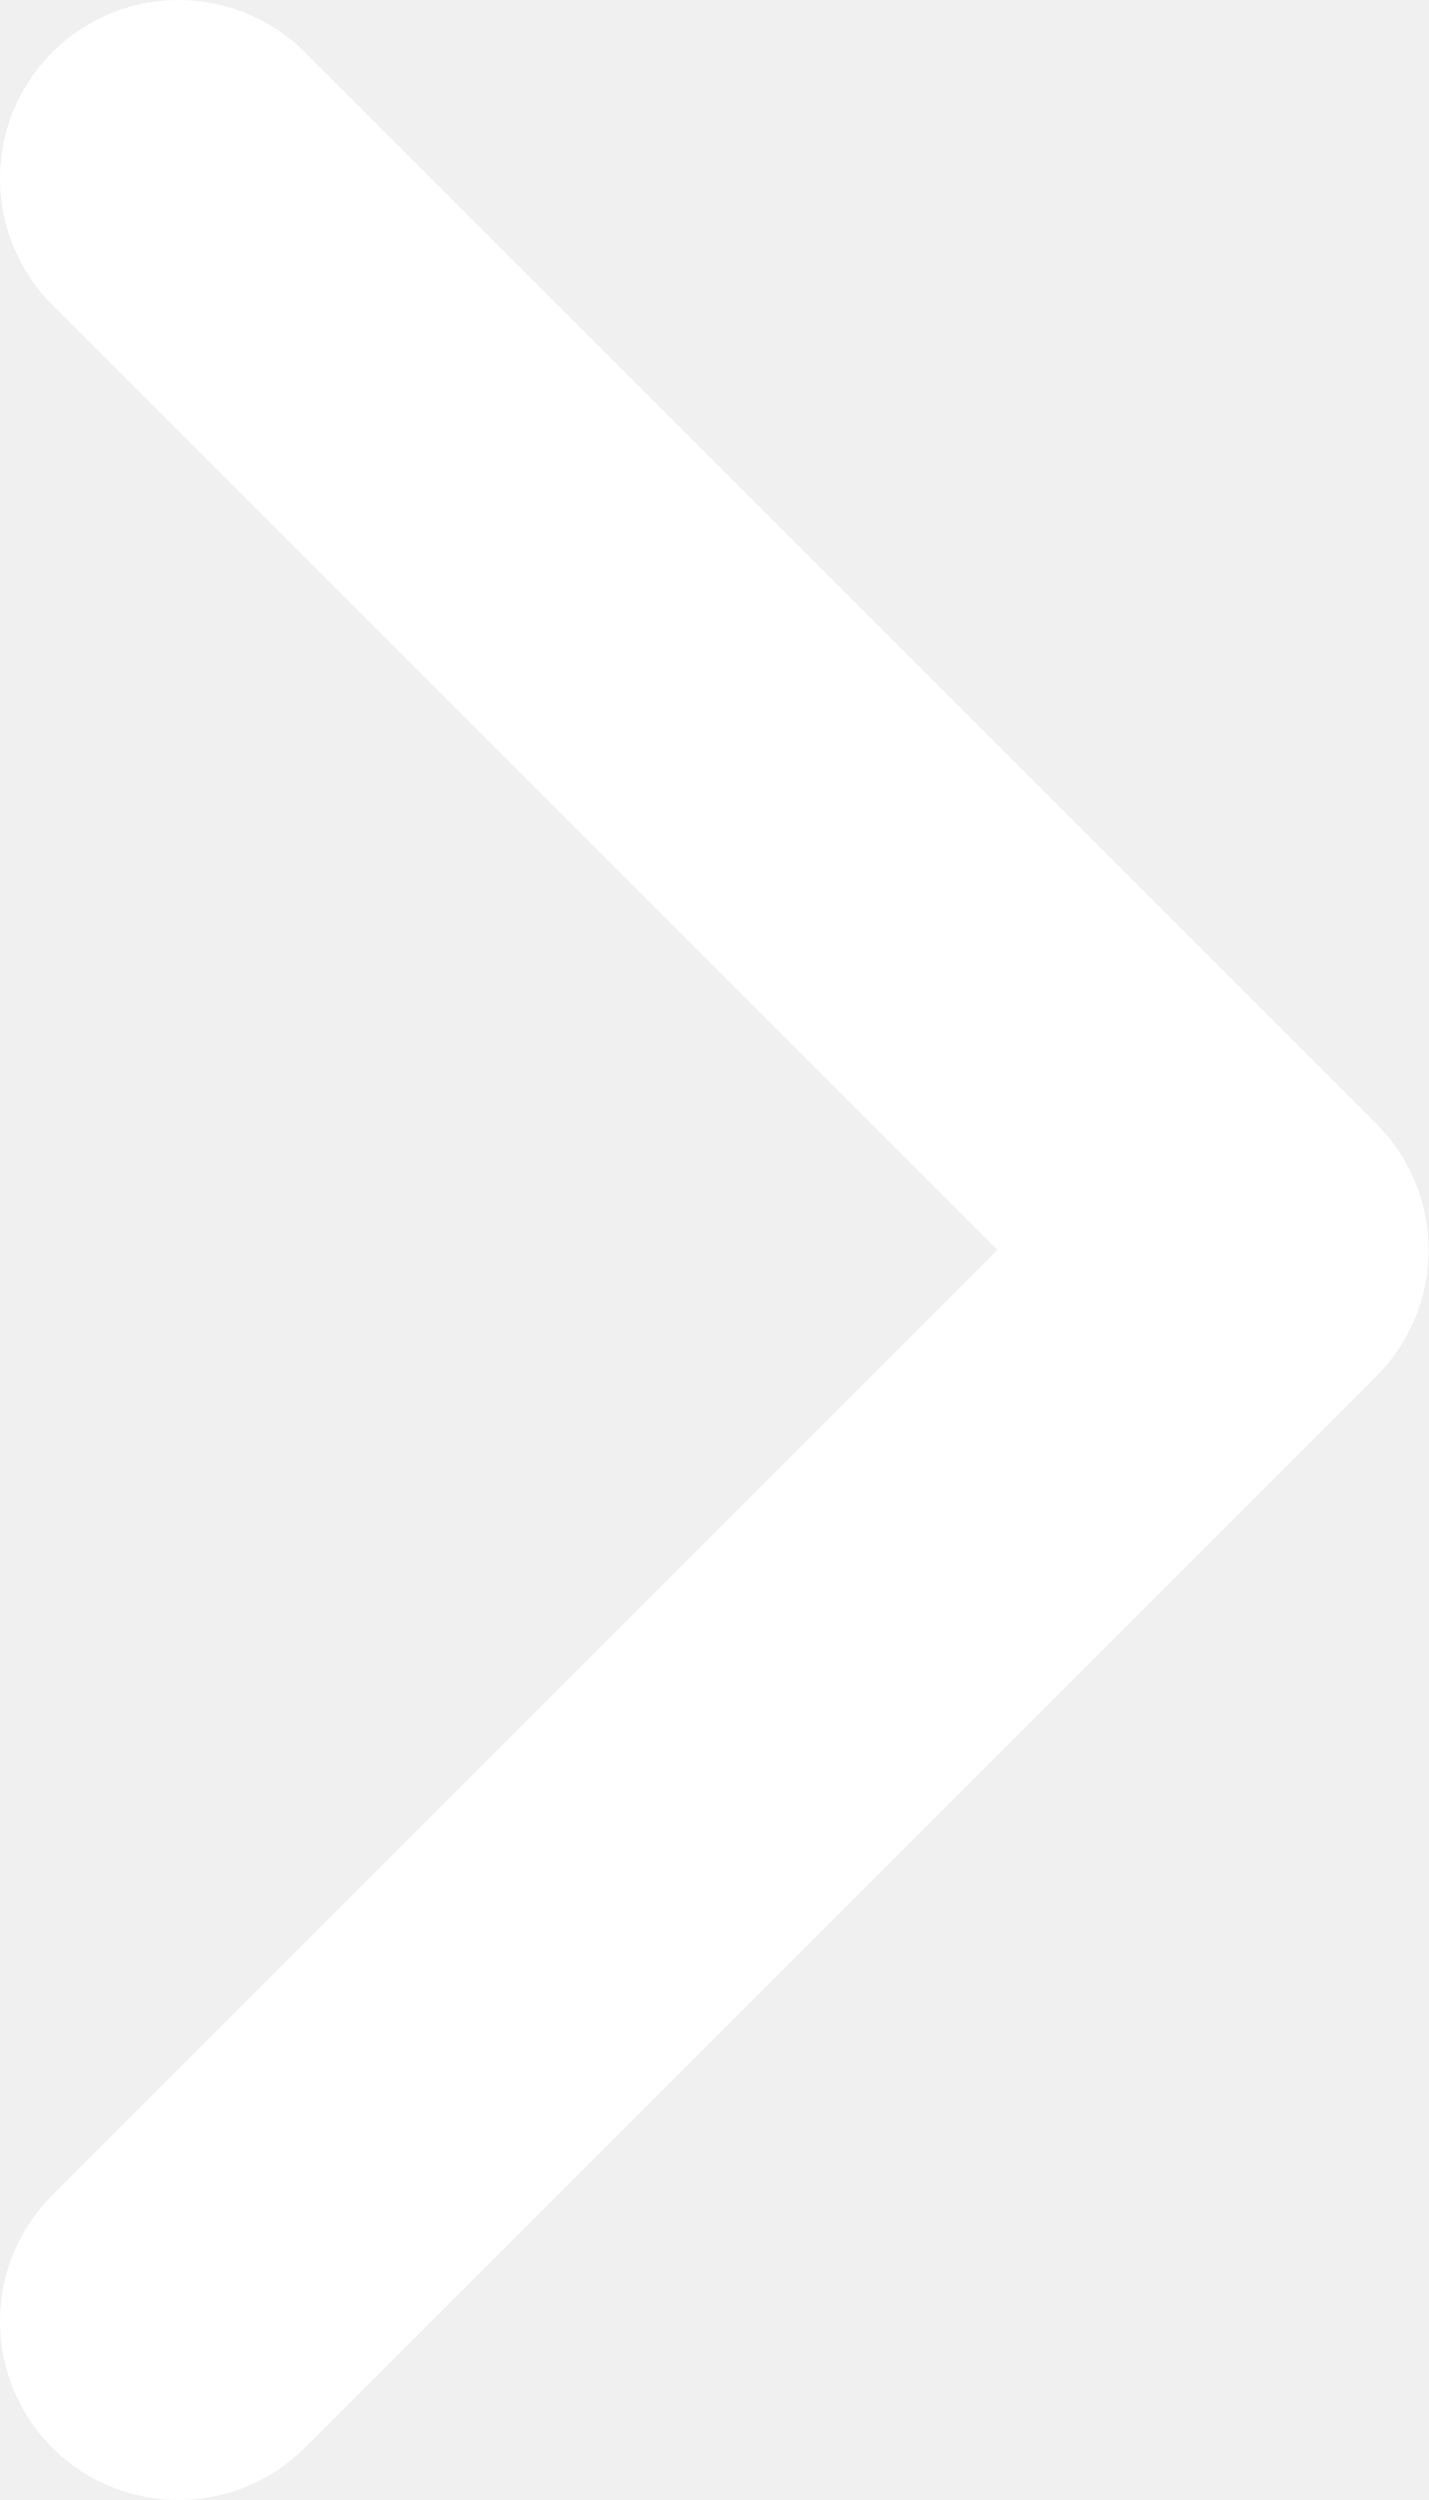
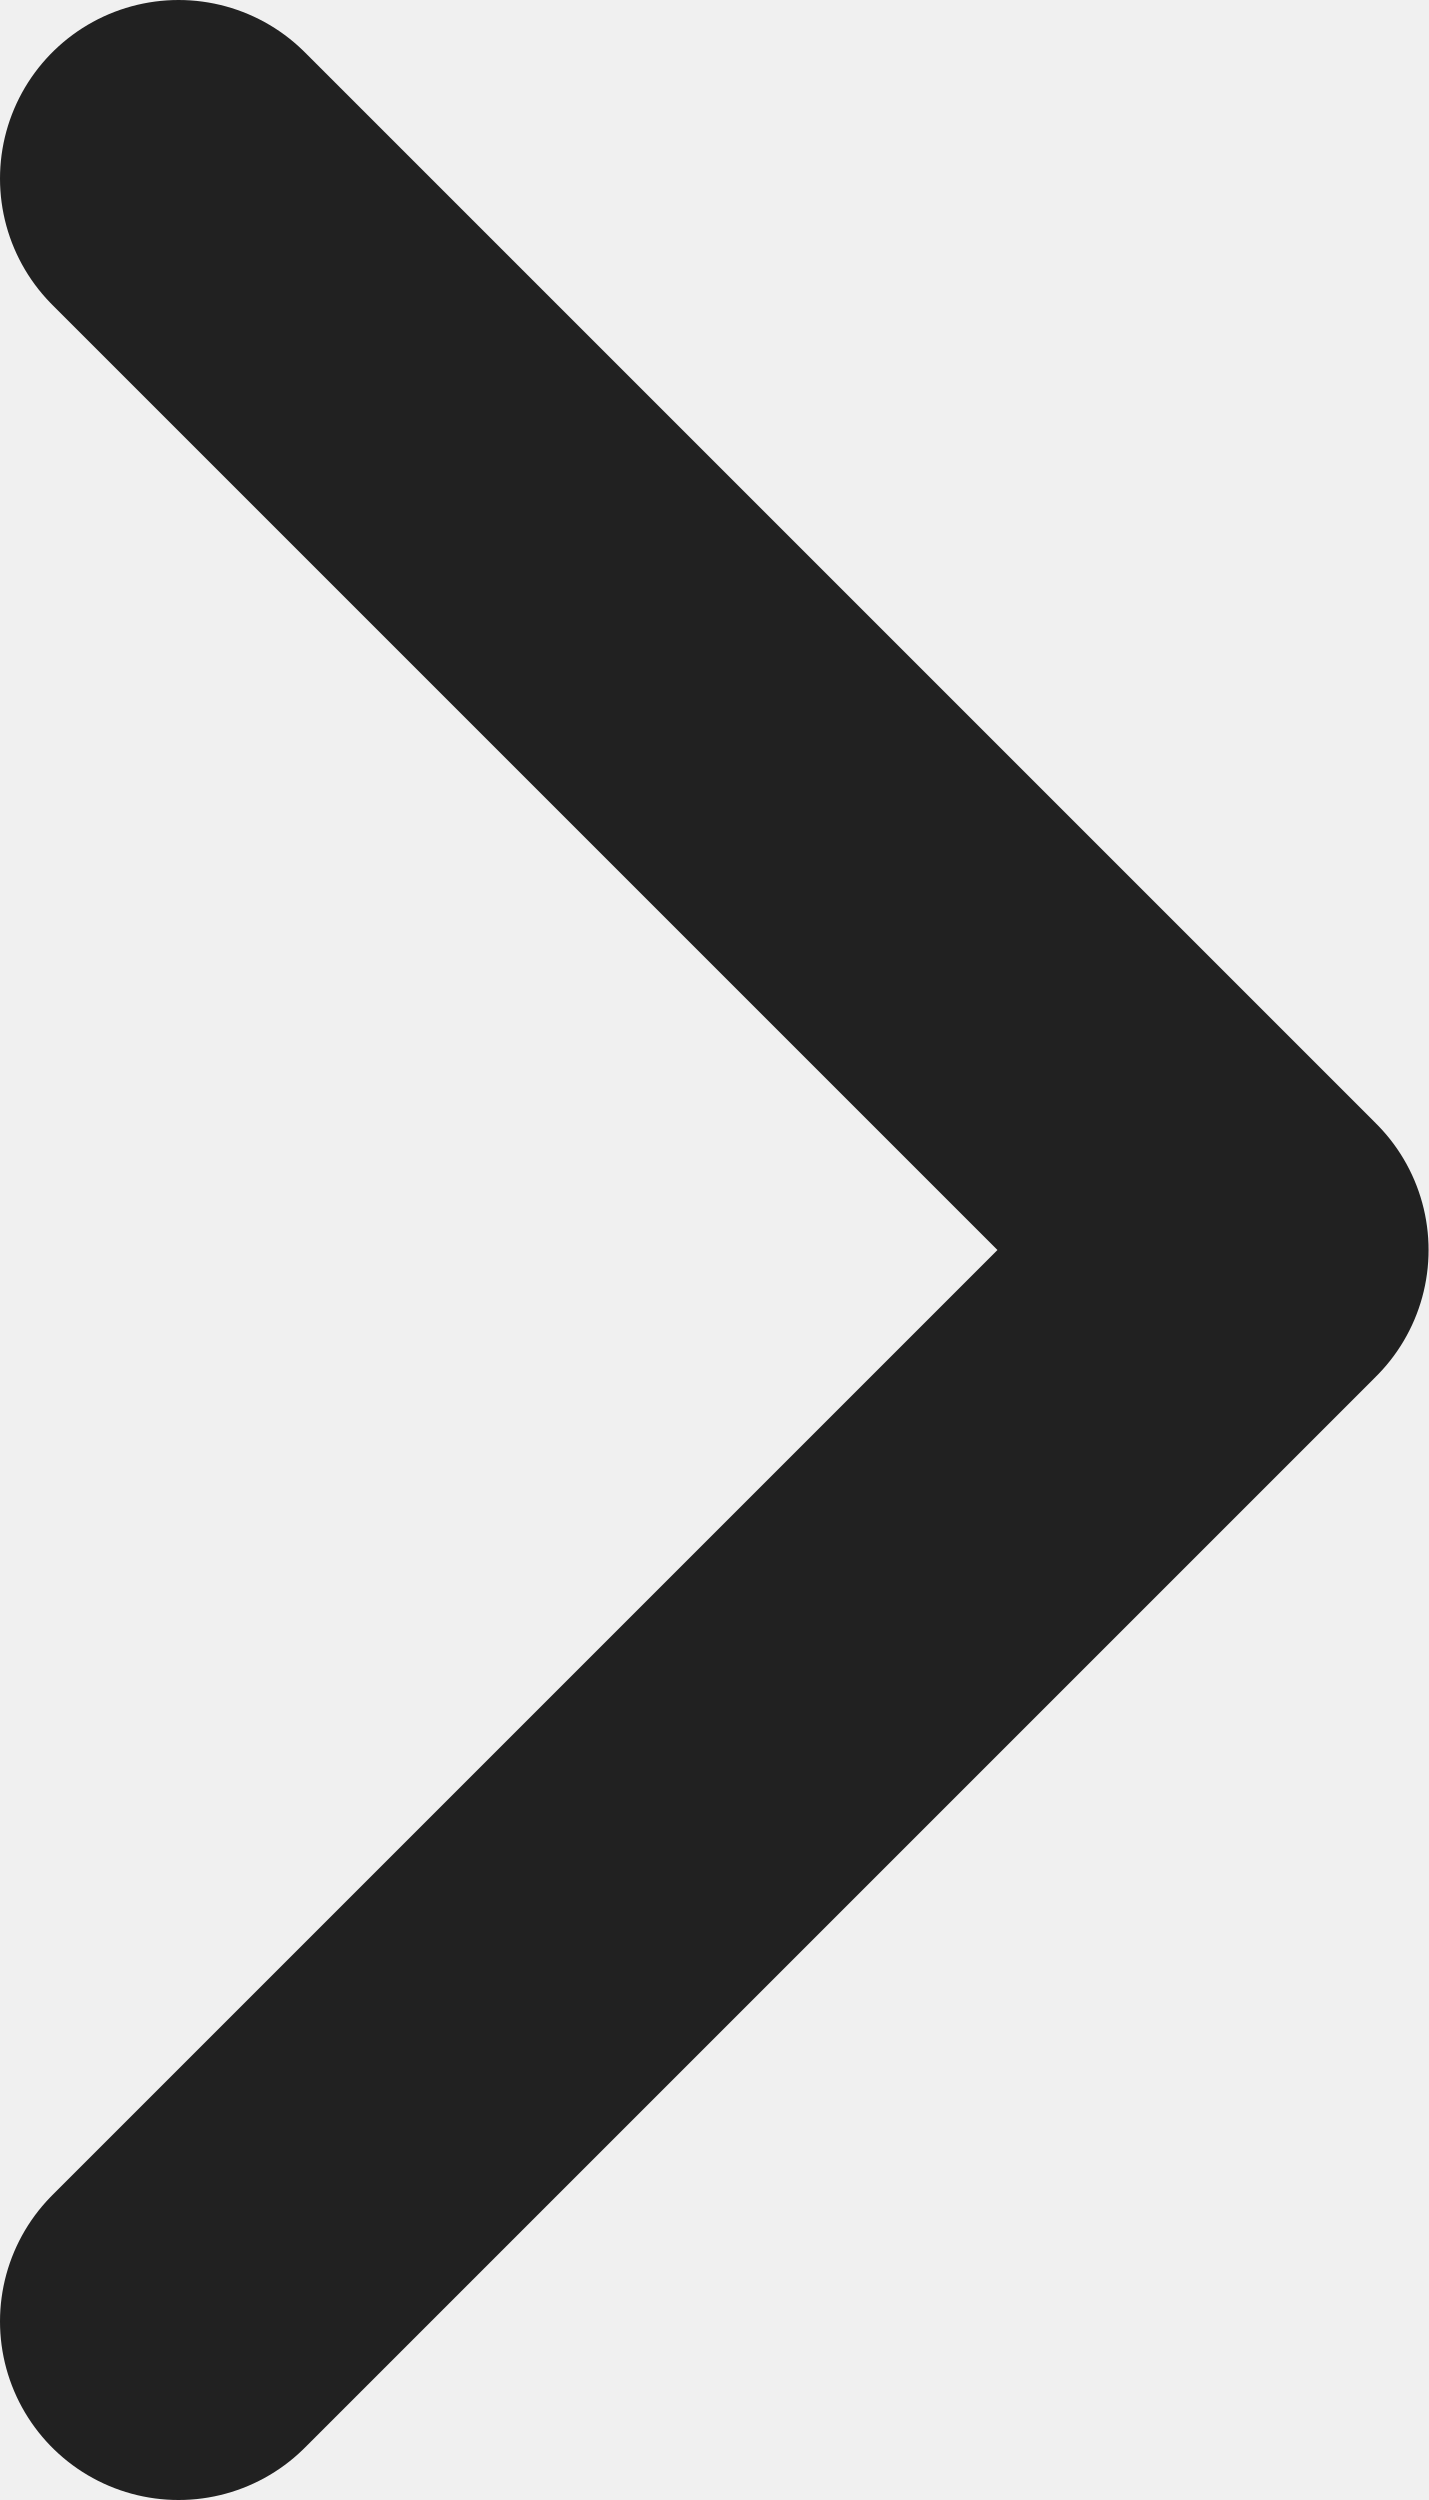
<svg xmlns="http://www.w3.org/2000/svg" width="8" height="14" viewBox="0 0 8 14" fill="none">
-   <path d="M1 13L7 7L1 1" stroke="white" stroke-width="2" stroke-linecap="round" stroke-linejoin="round" />
+   <path d="M1 13L7 7L1 1" stroke="#212121" stroke-width="2" stroke-linecap="round" stroke-linejoin="round" />
</svg>
